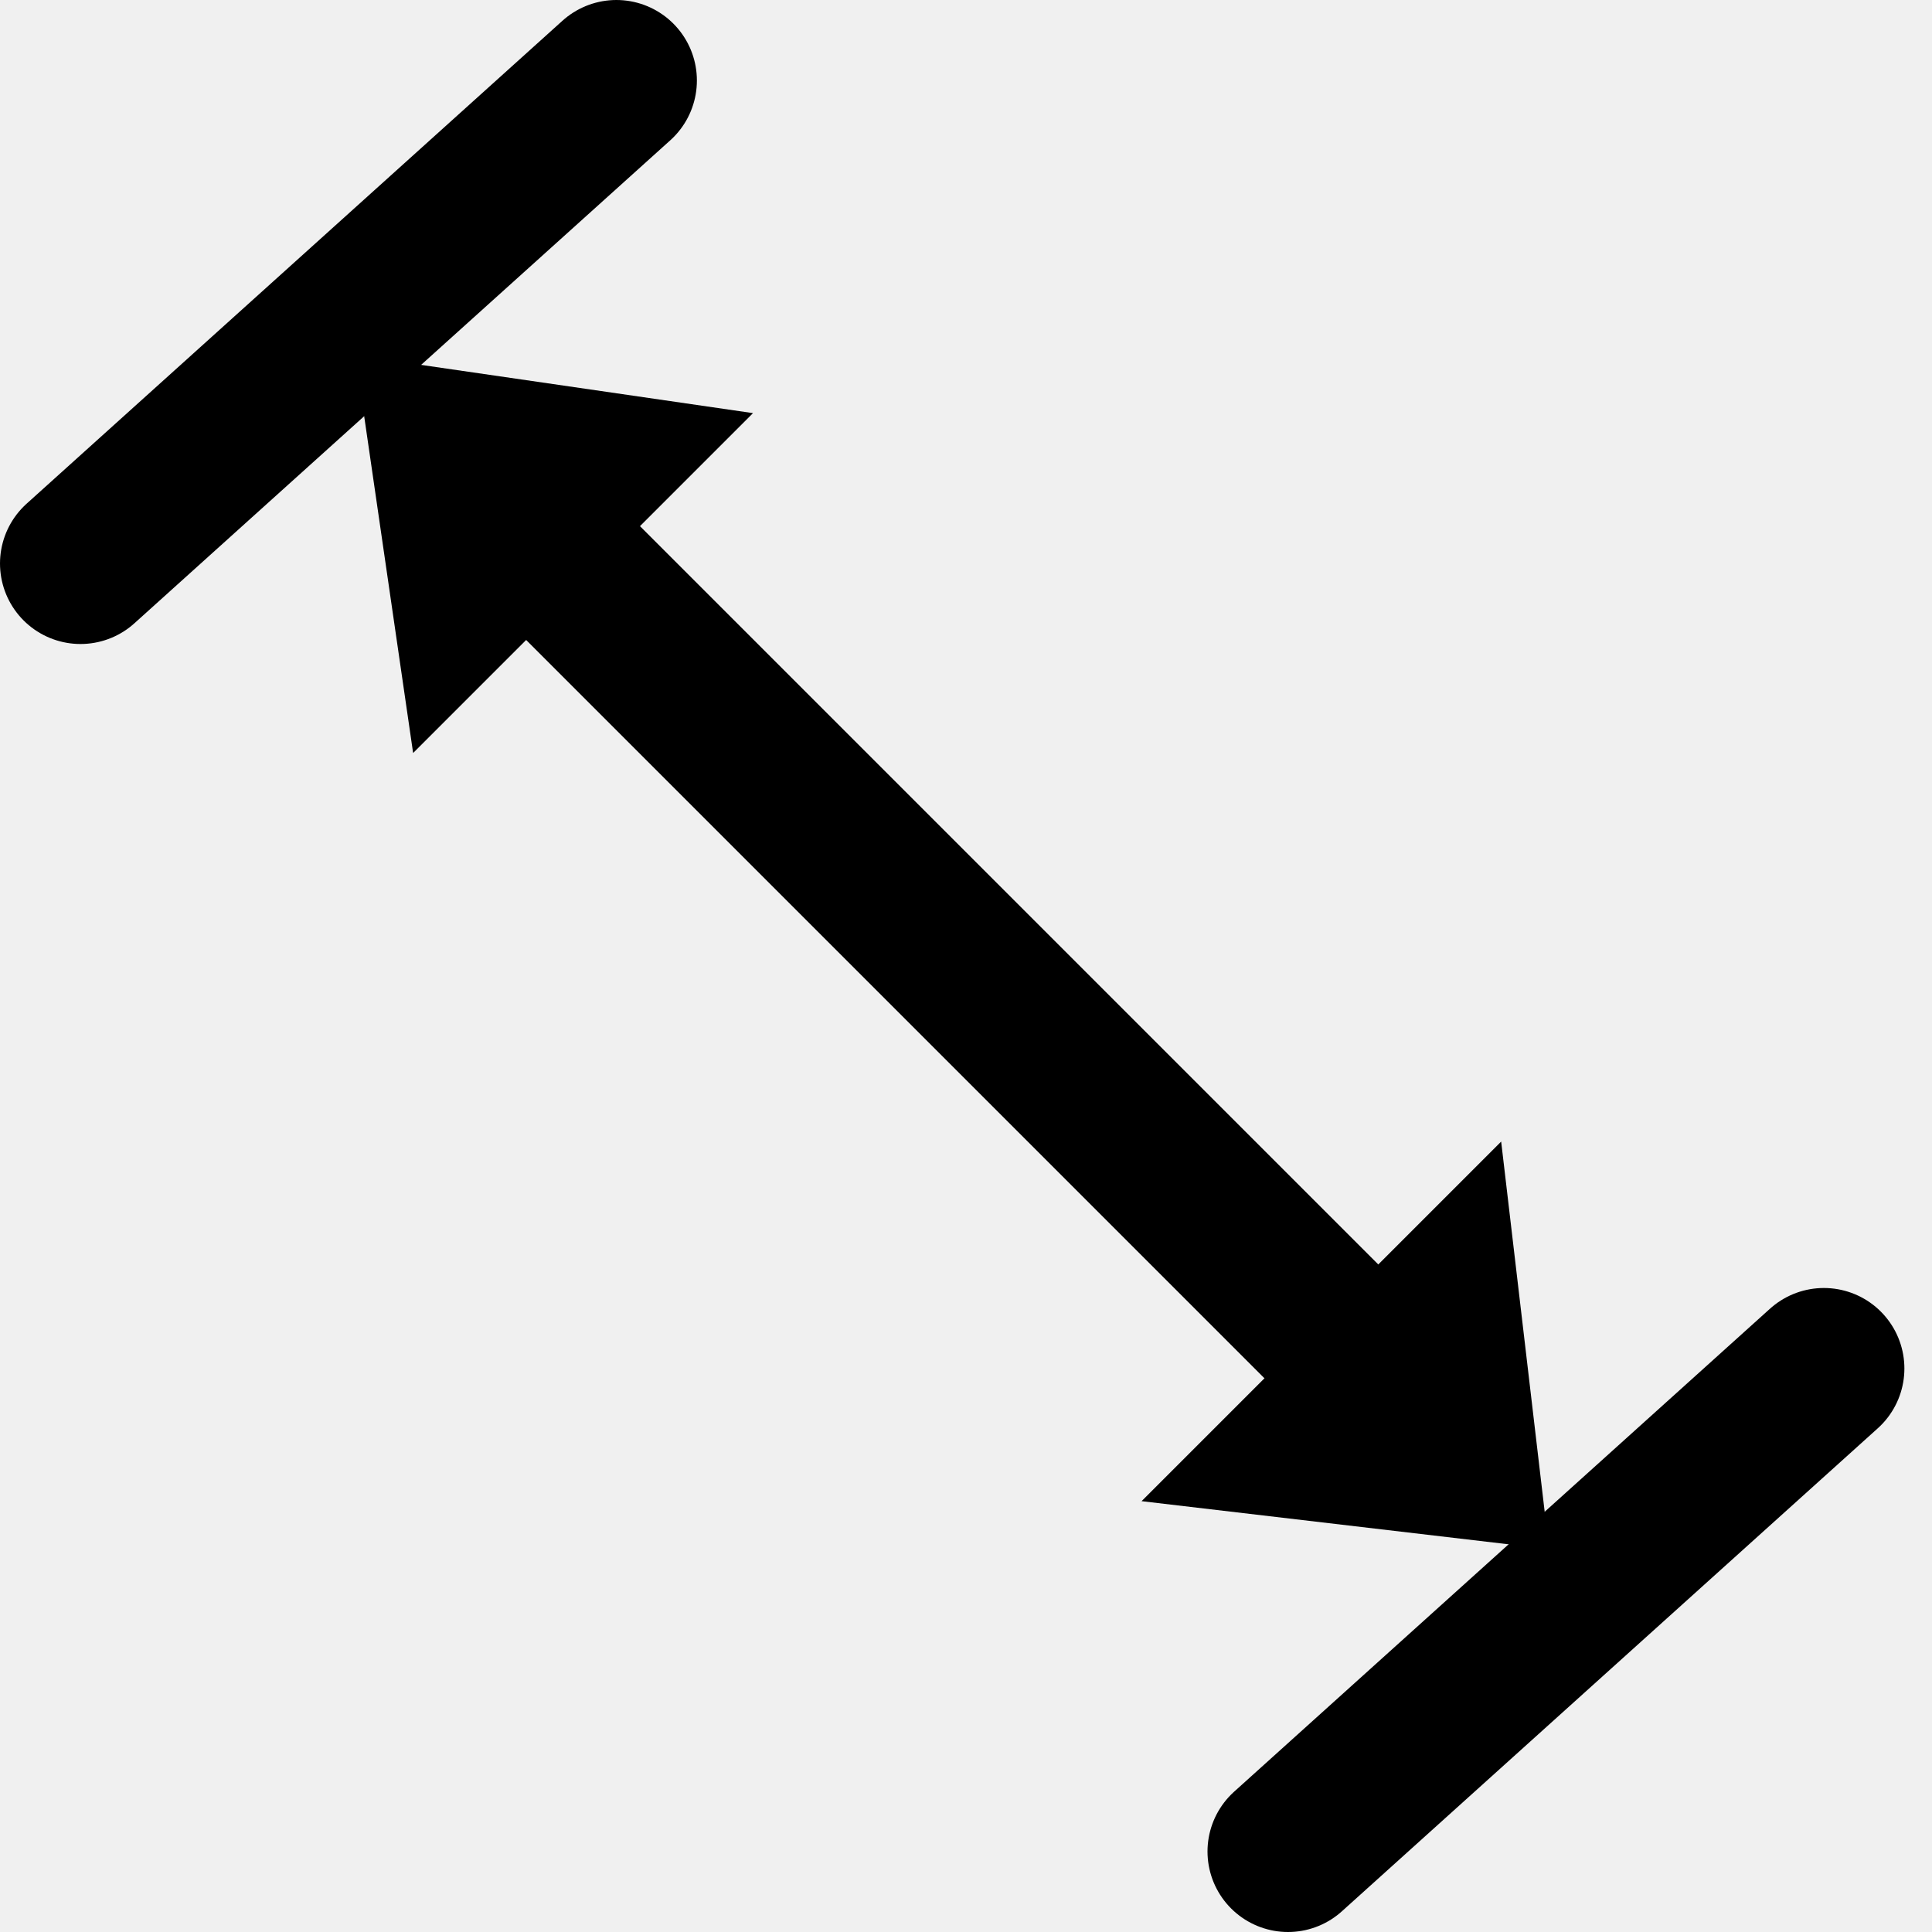
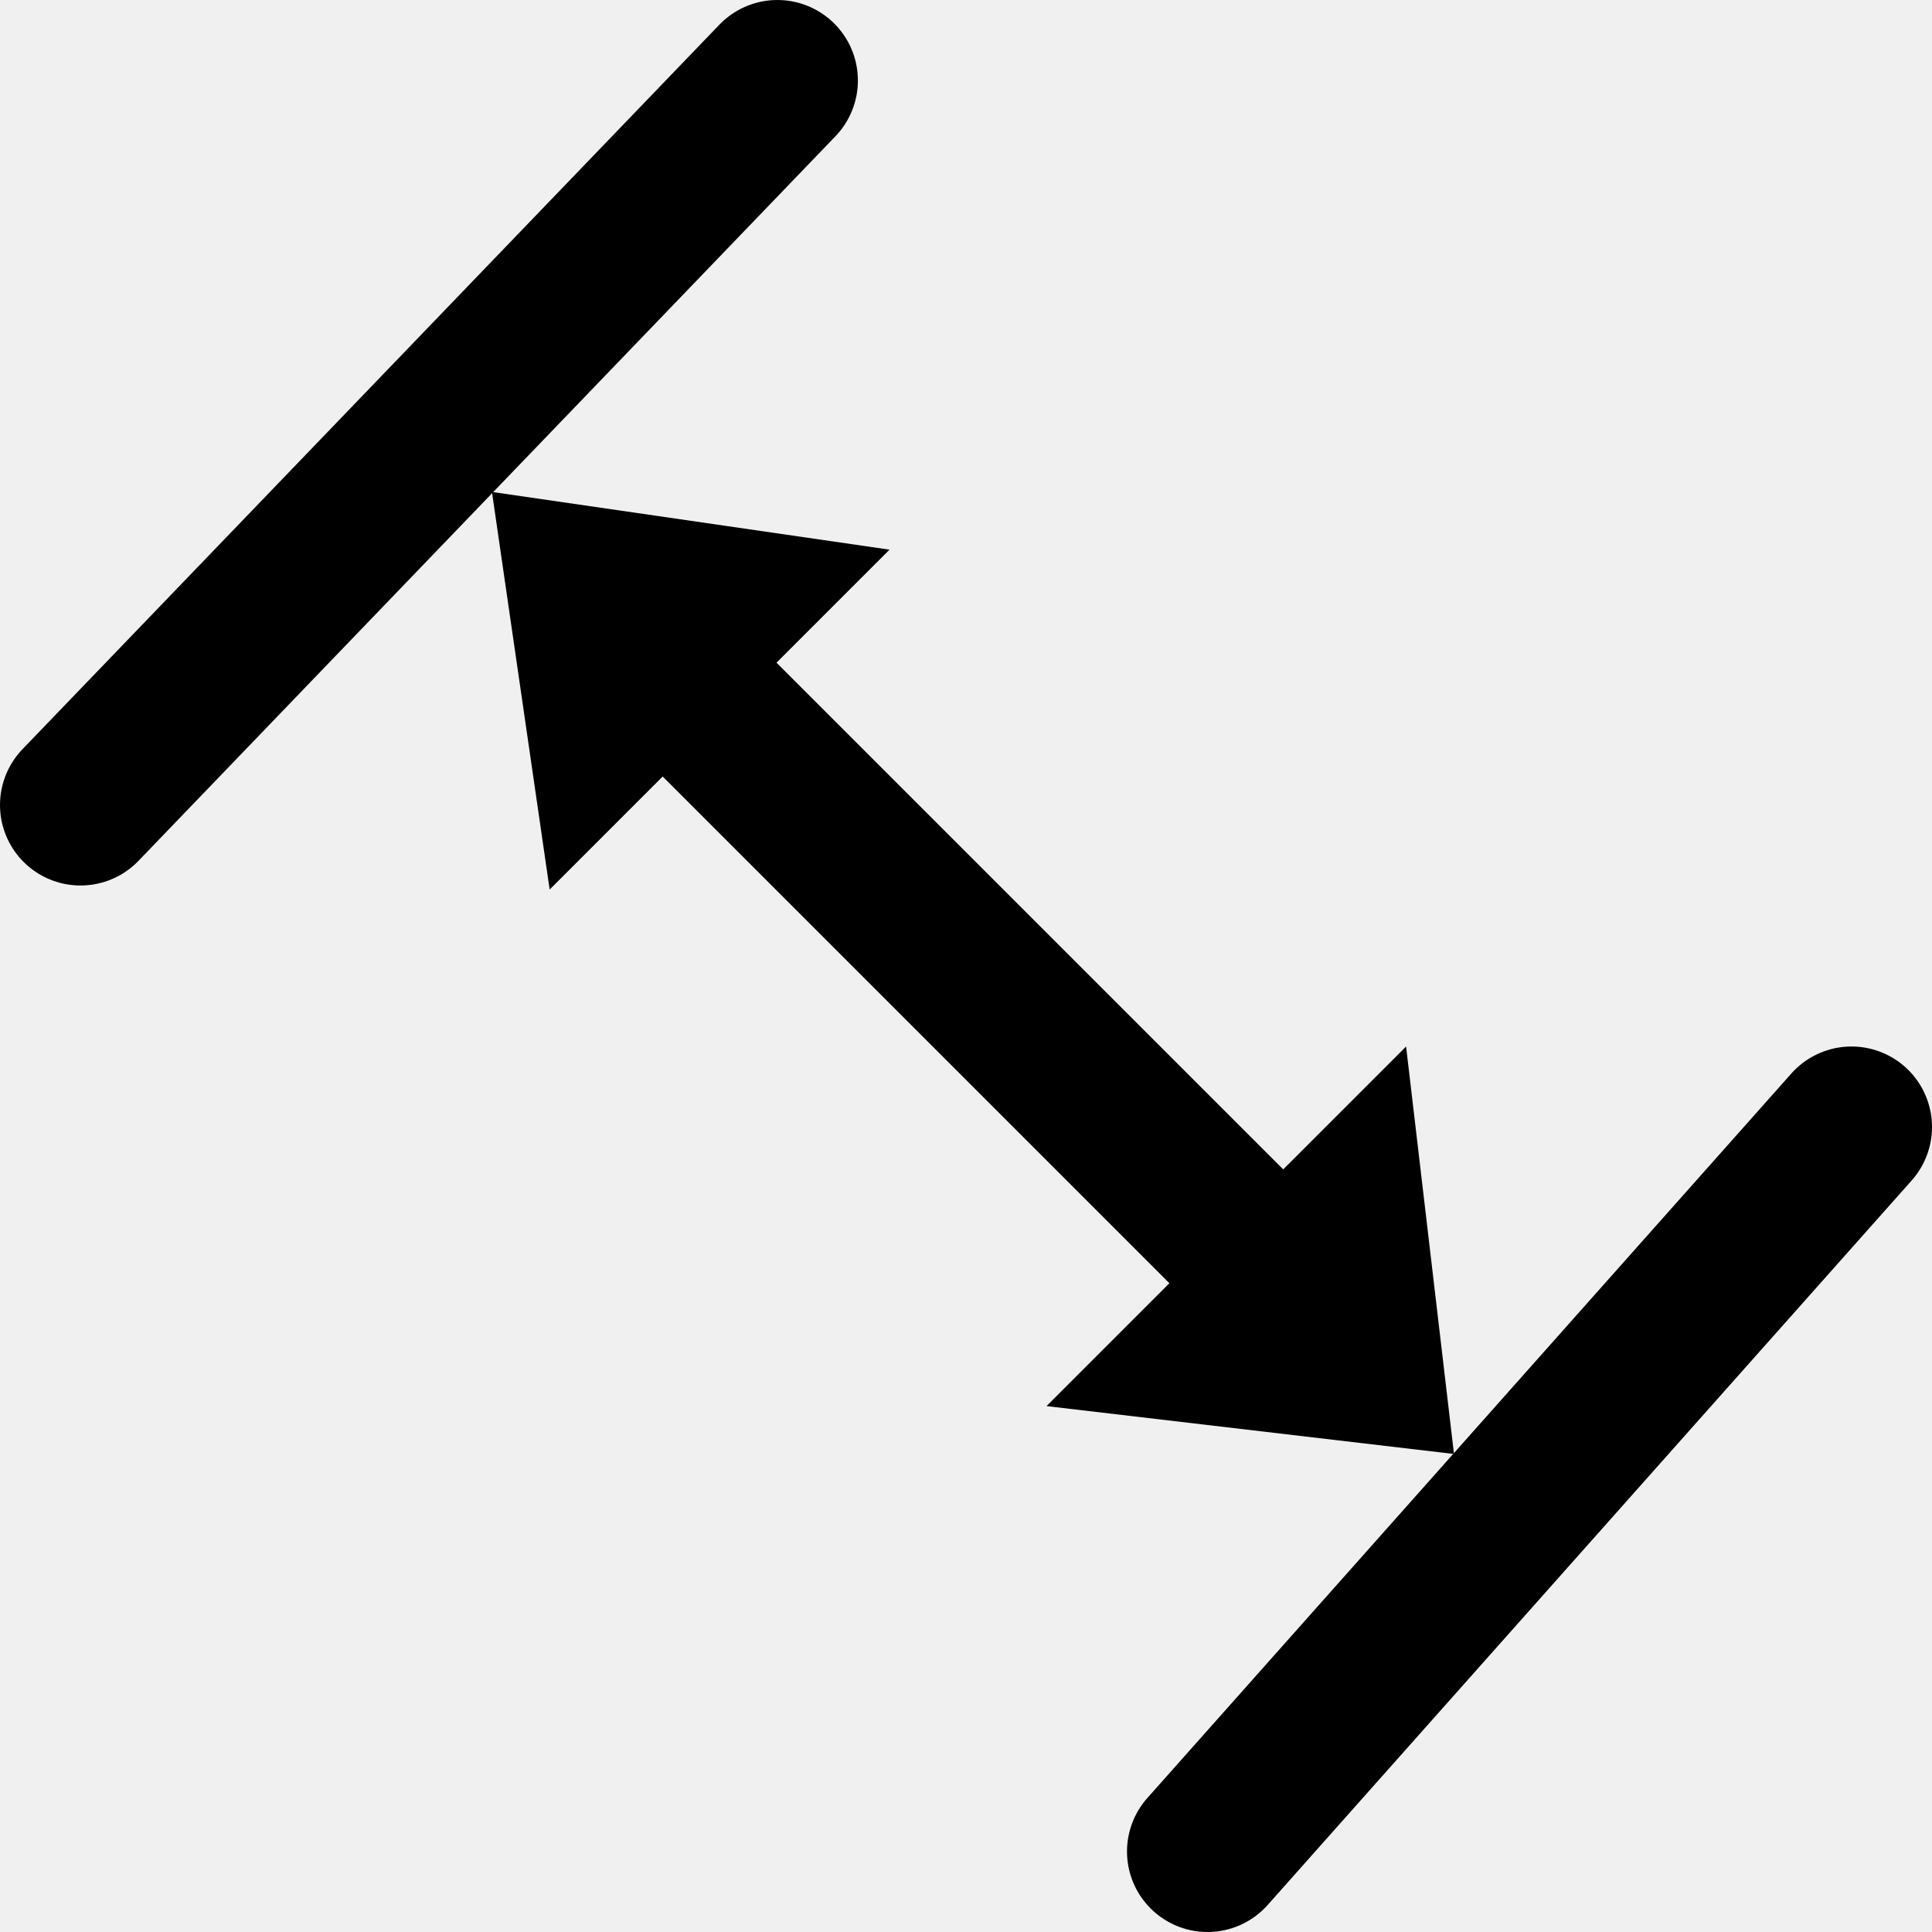
<svg xmlns="http://www.w3.org/2000/svg" width="24" height="24" viewBox="0 0 24 24" fill="none">
-   <g clip-path="url(#clip0_69_231)">
-     <path d="M7 7L17 17" stroke="black" stroke-width="2" stroke-linecap="round" stroke-linejoin="round" />
-     <path d="M7.657 1L1 7" stroke="black" stroke-width="2" stroke-linecap="round" stroke-linejoin="round" />
-     <path d="M22.657 17L16 23" stroke="black" stroke-width="2" stroke-linecap="round" stroke-linejoin="round" />
-     <path d="M4.414 4.414L9.354 5.132L5.132 9.354L4.414 4.414Z" fill="black" />
-     <path d="M19.243 19.243L18.648 14.181L14.181 18.648L19.243 19.243Z" fill="black" />
+   <g clip-path="url(#clip0_342_1657)">
+     <path d="M8 8L16 16" stroke="black" stroke-width="2" stroke-linecap="round" stroke-linejoin="round" />
+     <path d="M9.657 1L1 10" stroke="black" stroke-width="2" stroke-linecap="round" stroke-linejoin="round" />
+     <path d="M23 14L15 23" stroke="black" stroke-width="2" stroke-linecap="round" stroke-linejoin="round" />
+     <path d="M6.111 6.111L11.05 6.828L6.828 11.05L6.111 6.111Z" fill="black" />
+     <path d="M18.062 18.062L17.467 13L13 17.467L18.062 18.062Z" fill="black" />
  </g>
  <defs>
-     <clipPath id="clip0_69_231">
+     <clipPath id="clip0_342_1657">
      <rect width="24" height="24" fill="white" />
    </clipPath>
  </defs>
</svg>
